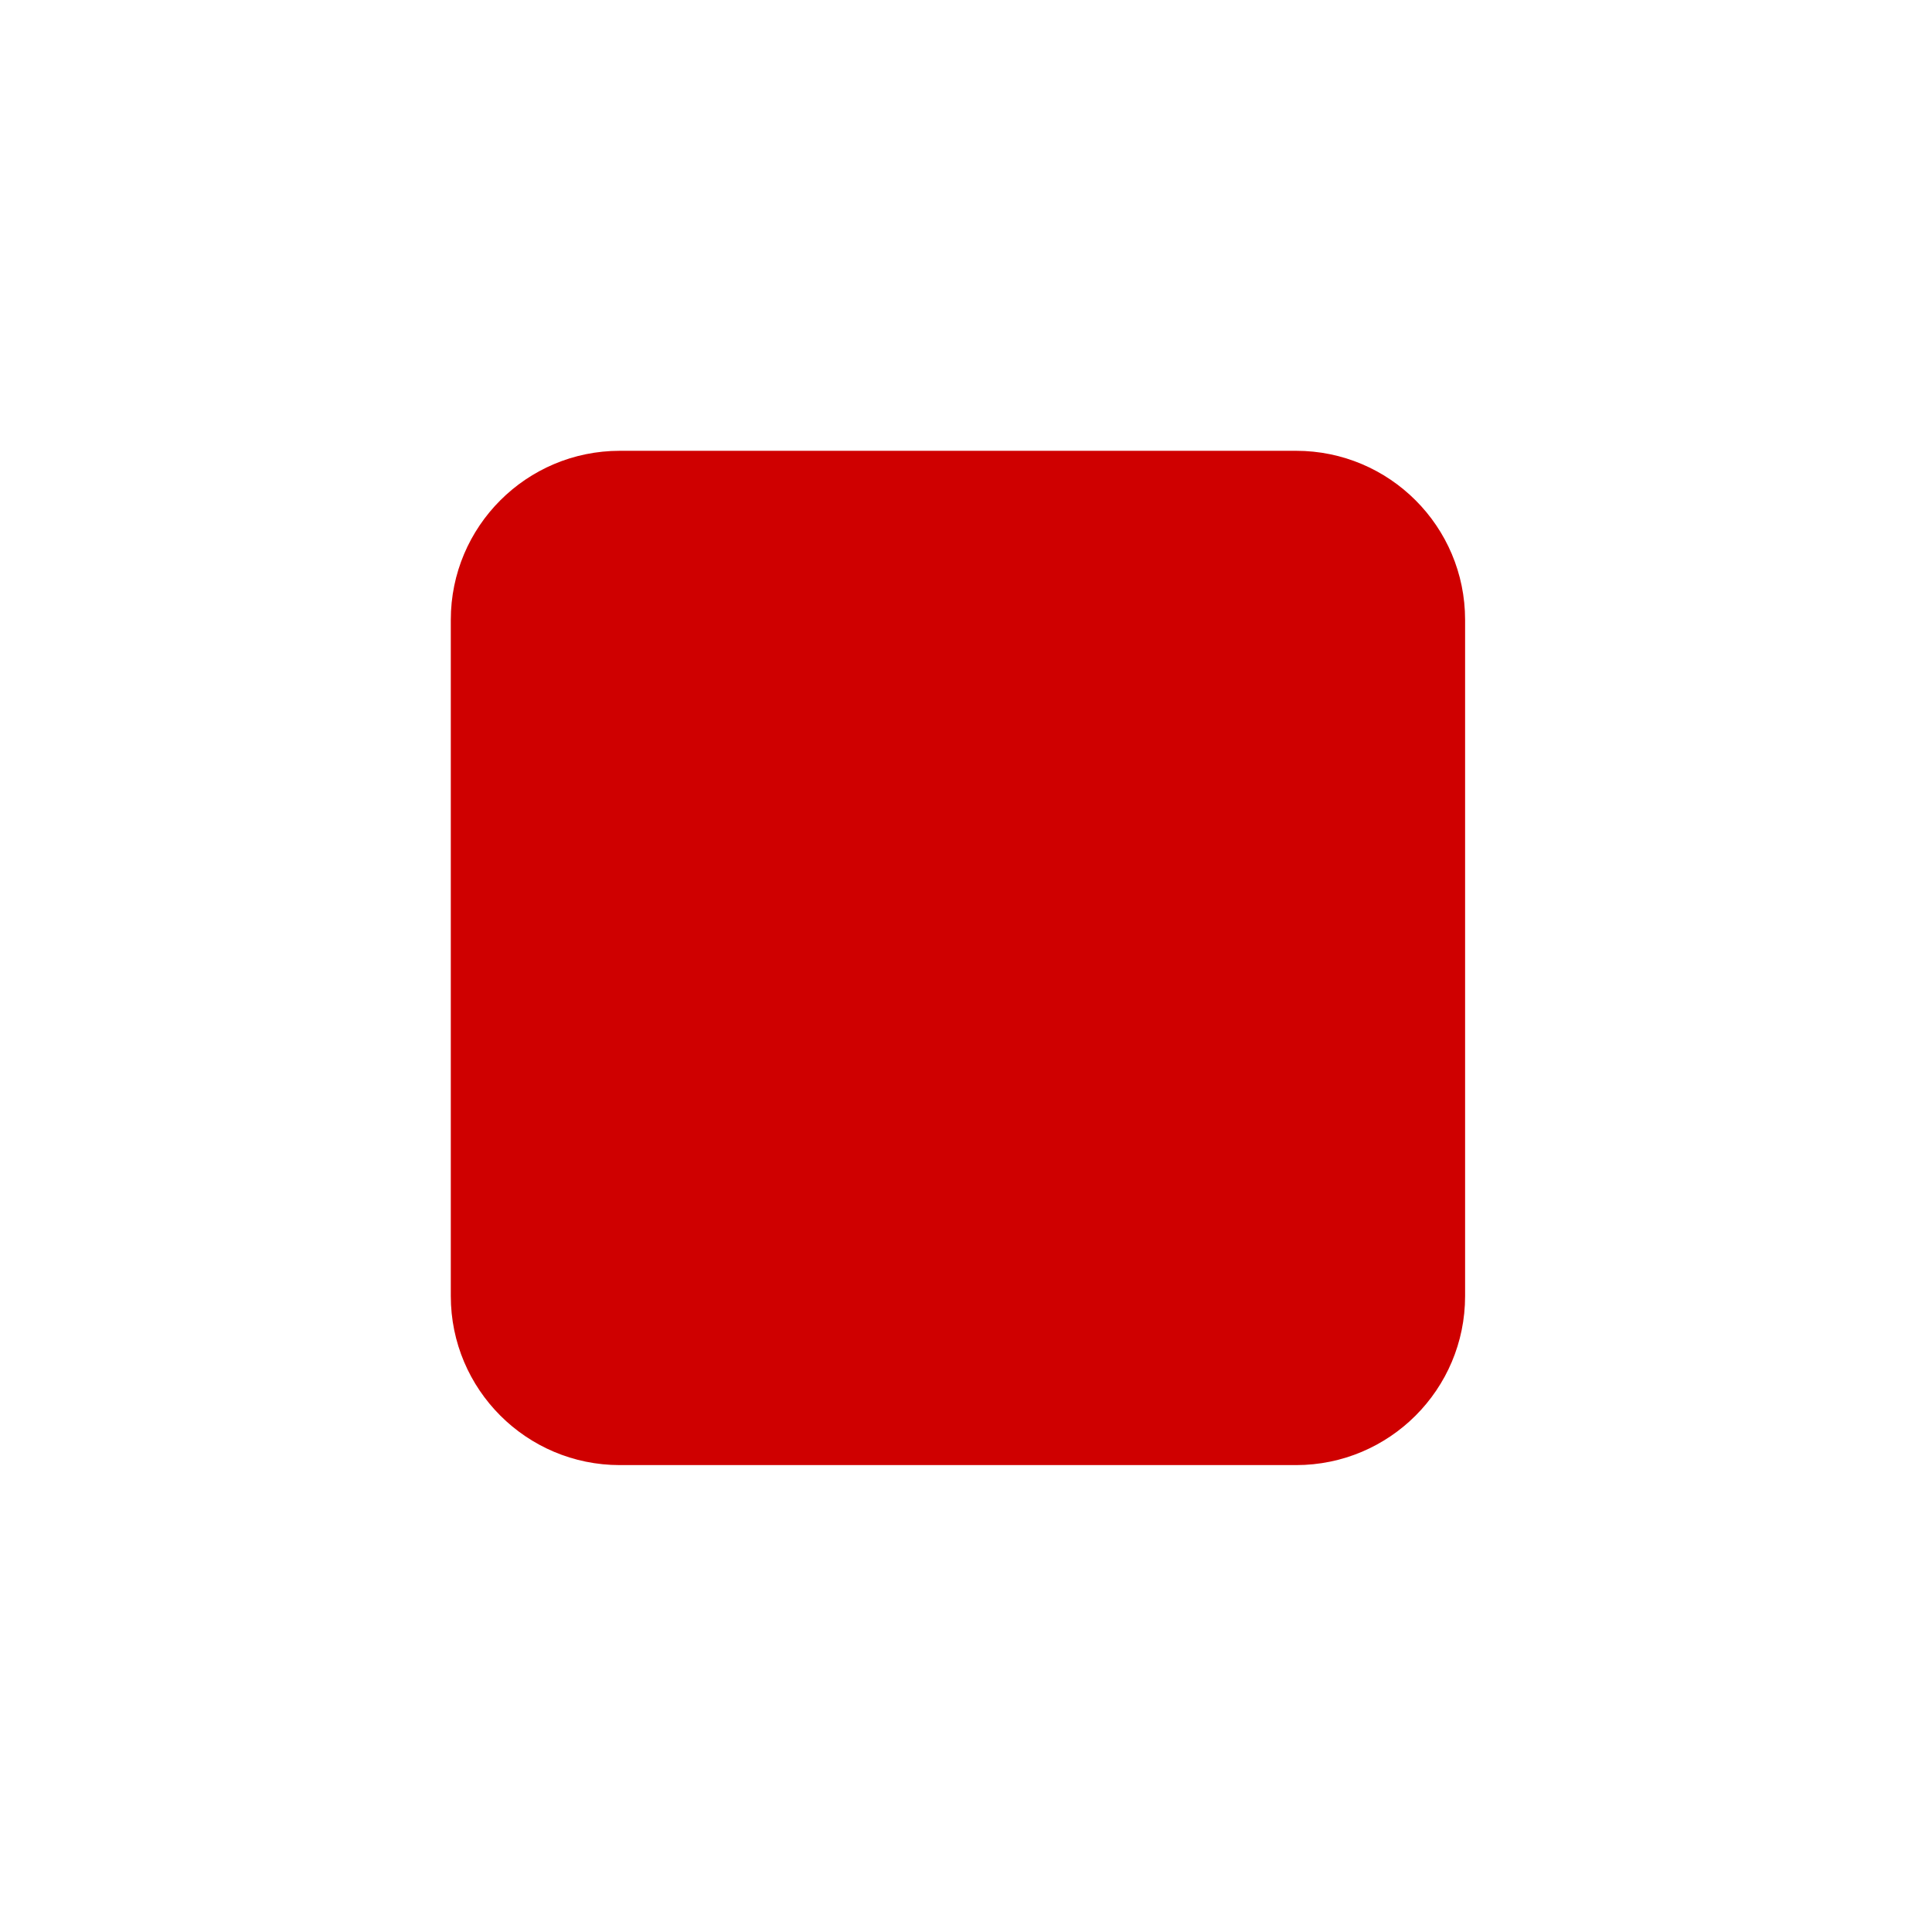
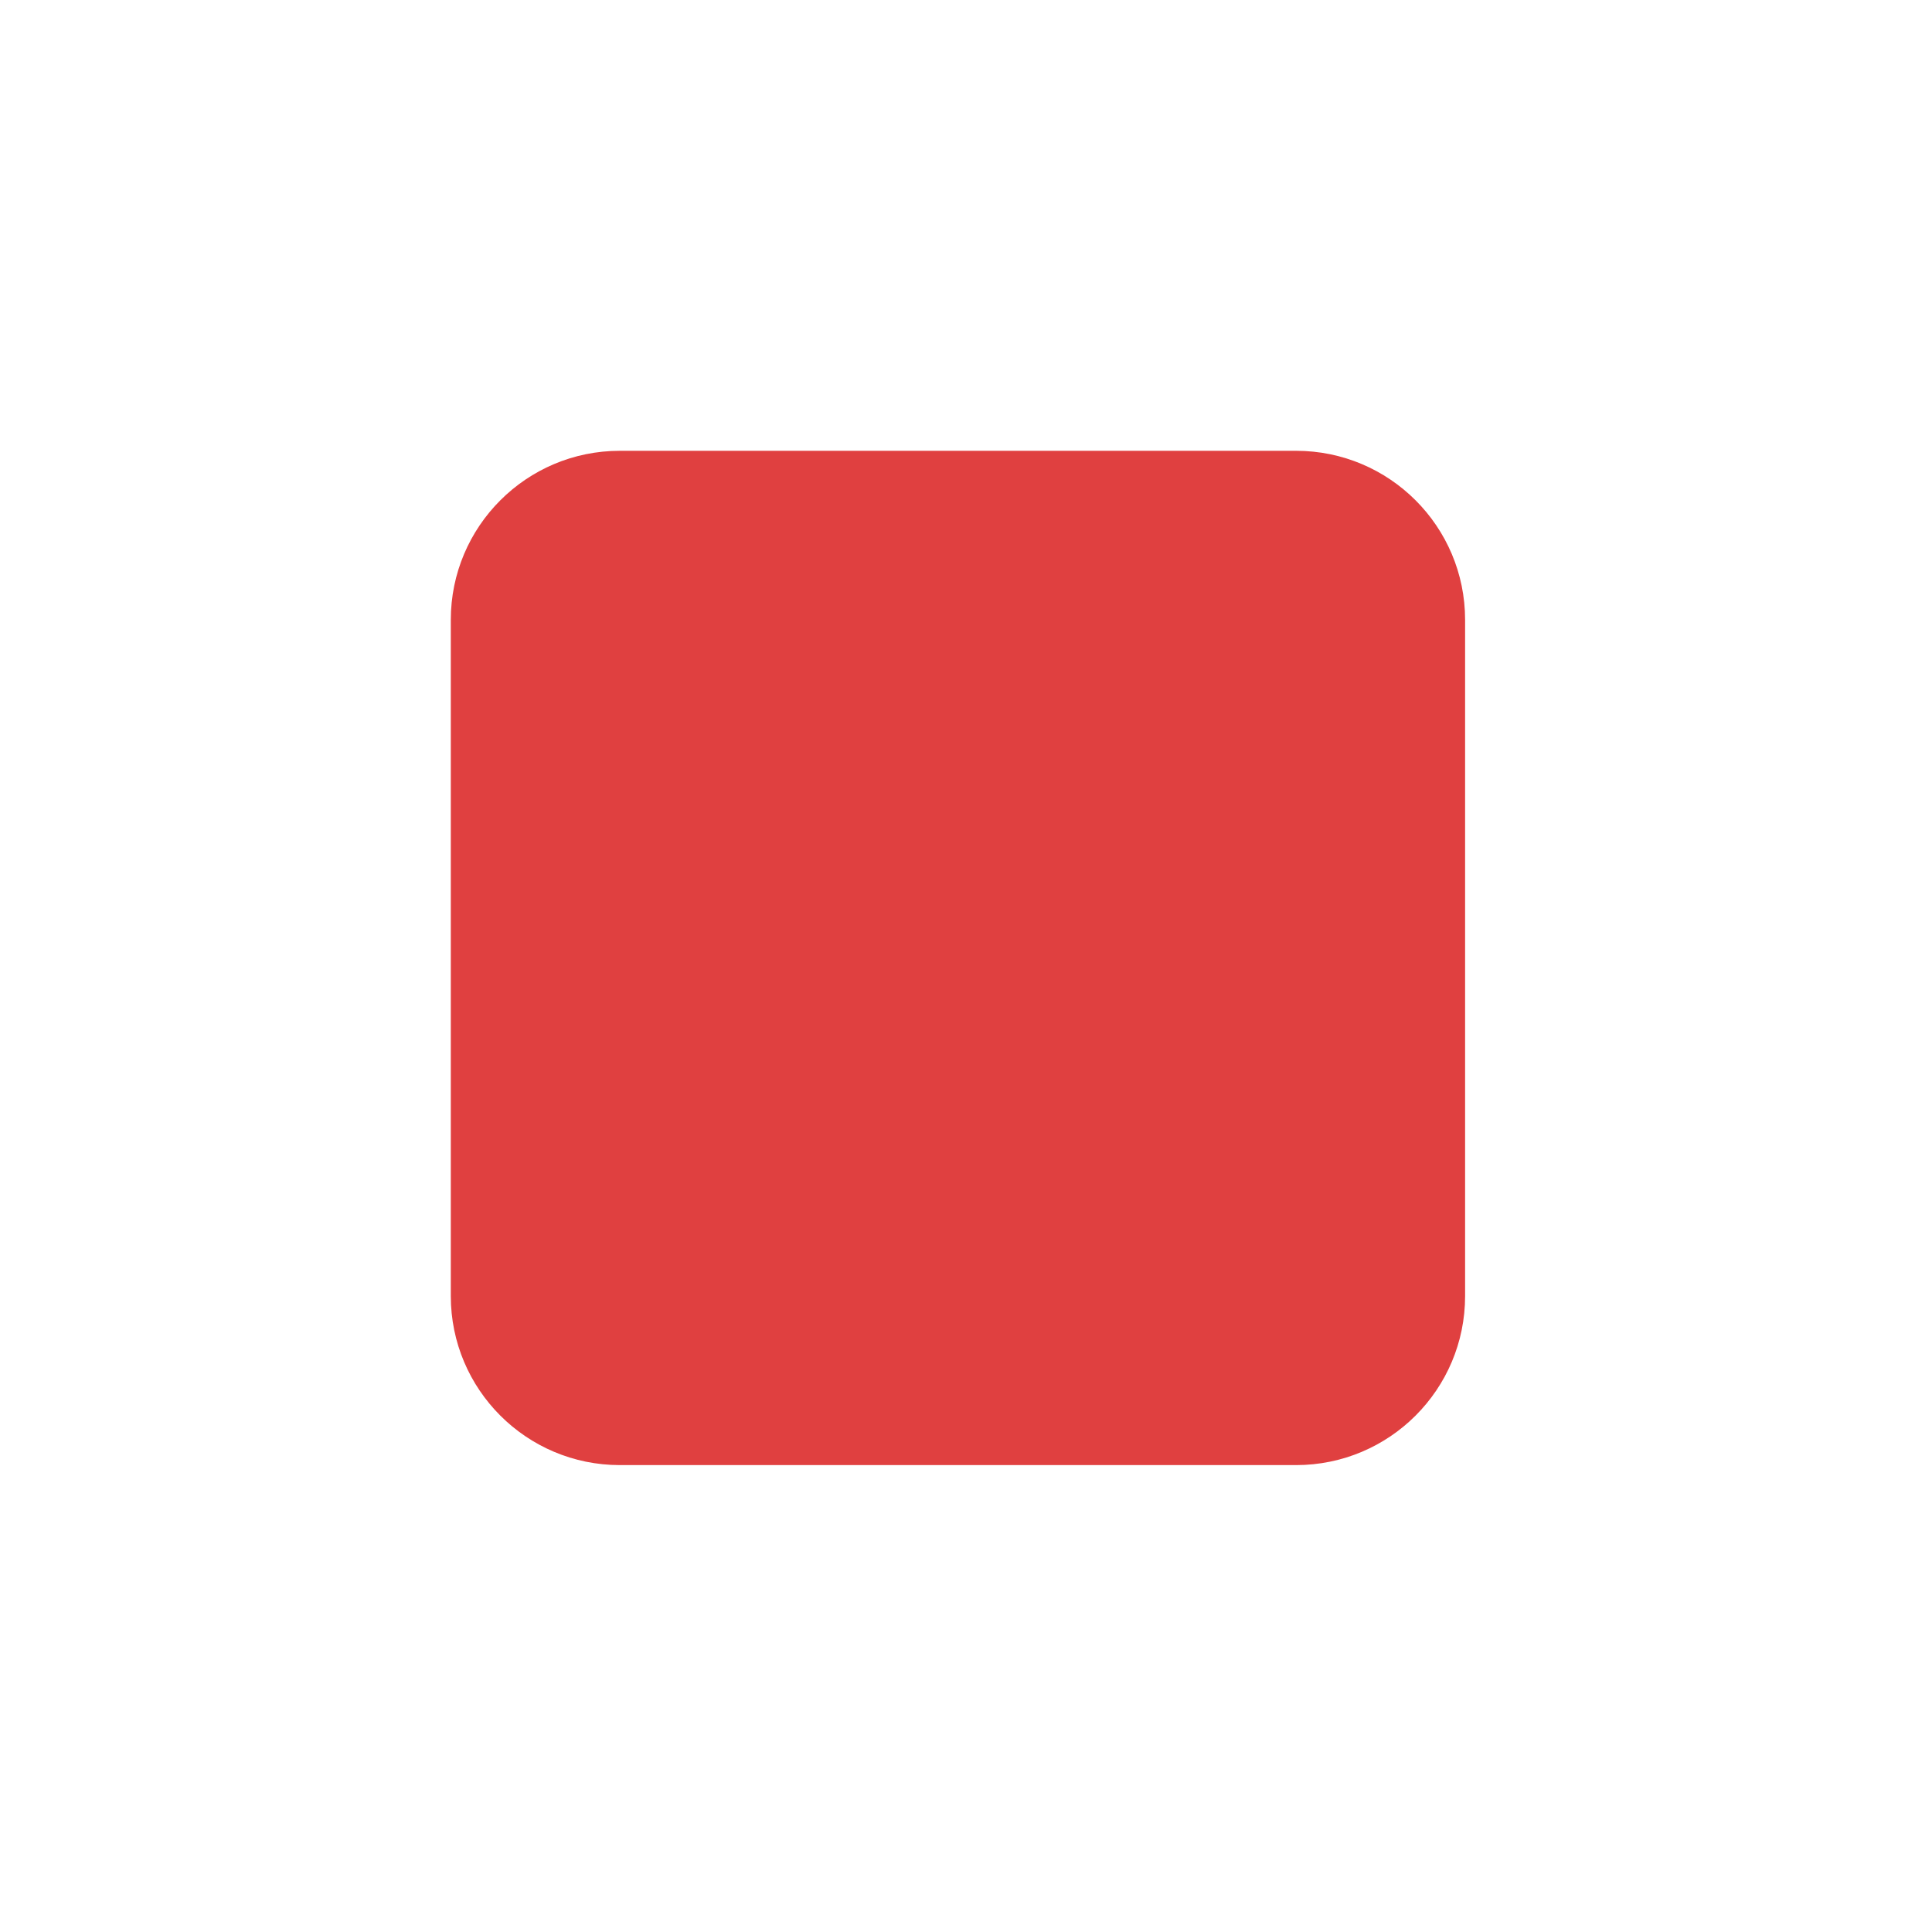
- <svg xmlns="http://www.w3.org/2000/svg" viewBox="0 0 24 24" fill="#cf0000">
+ <svg xmlns="http://www.w3.org/2000/svg" viewBox="0 0 24 24" fill="#e04040">
  <g data-name="Layer 2">
    <g data-name="minus-square">
      <rect width="24" height="24" opacity="0" />
      <path d="M14 3H6a3 3 0 0 0-3 3v12a3 3 0 0 0 3 3h12a3 3 0 0 0 3-3V6a3 3 0 0 0-3-3zm-3" transform="scale(0.7, 0.7) translate(5, 5)" />
    </g>
  </g>
</svg>
